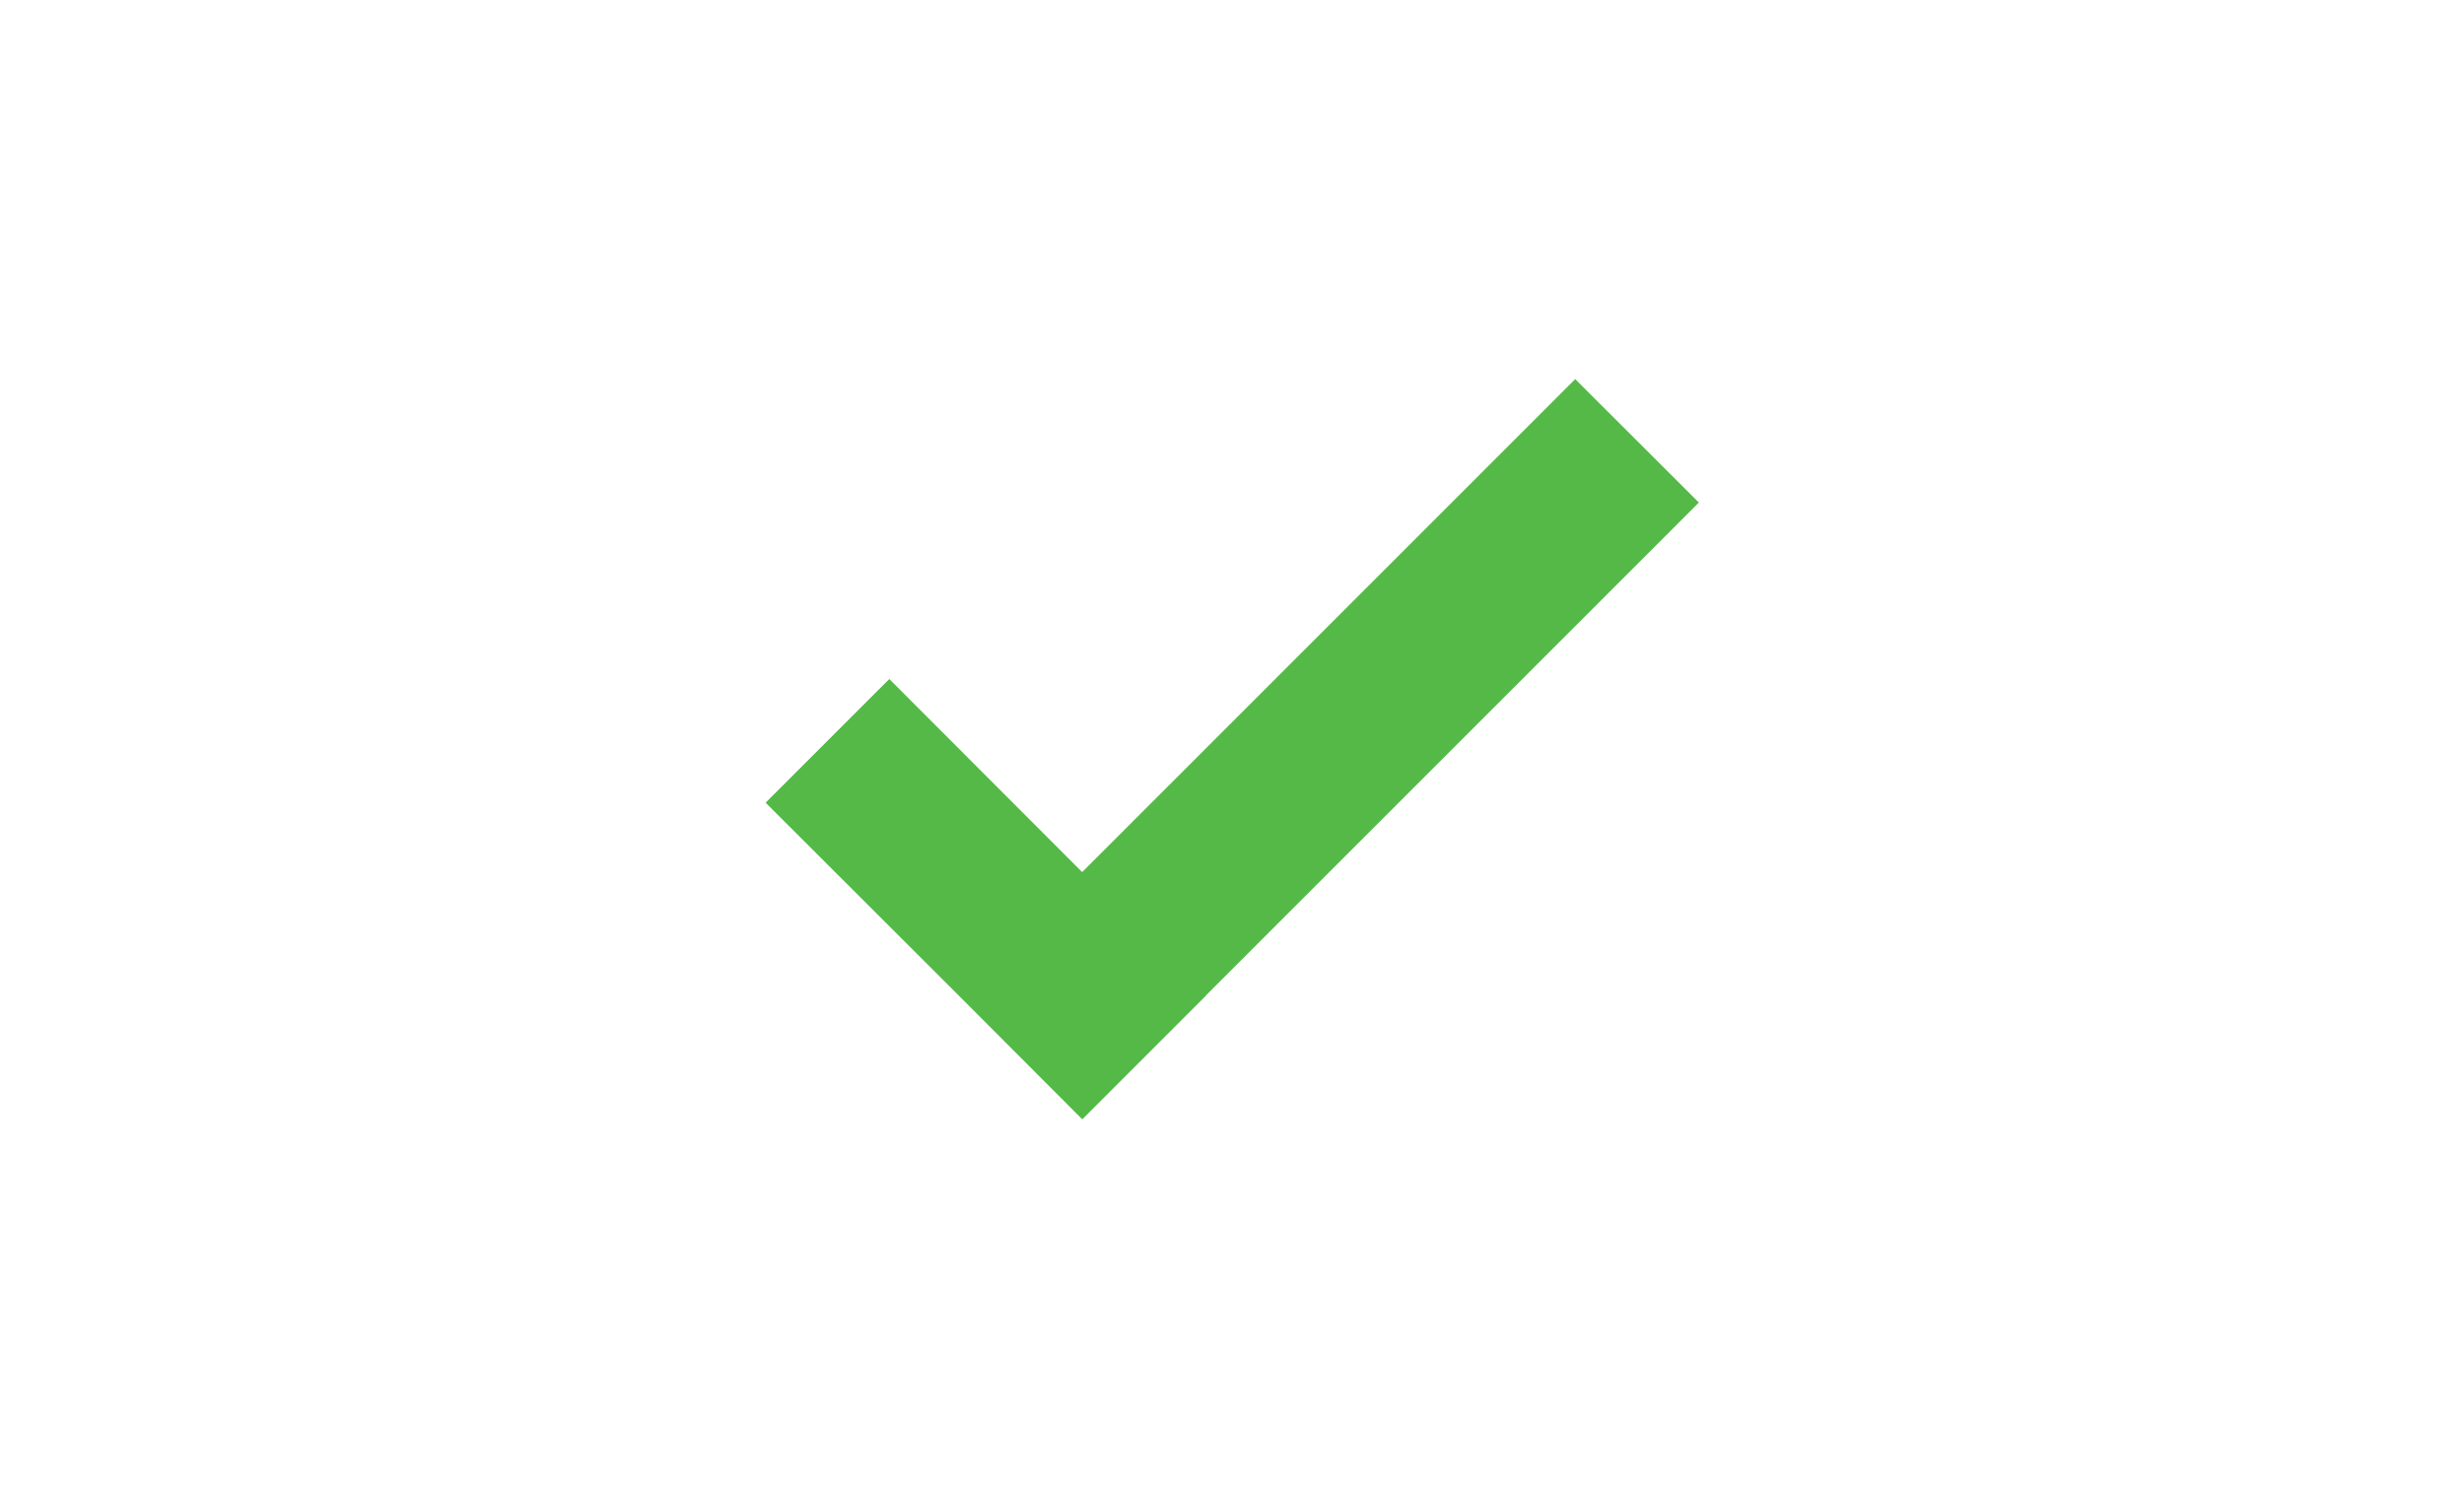
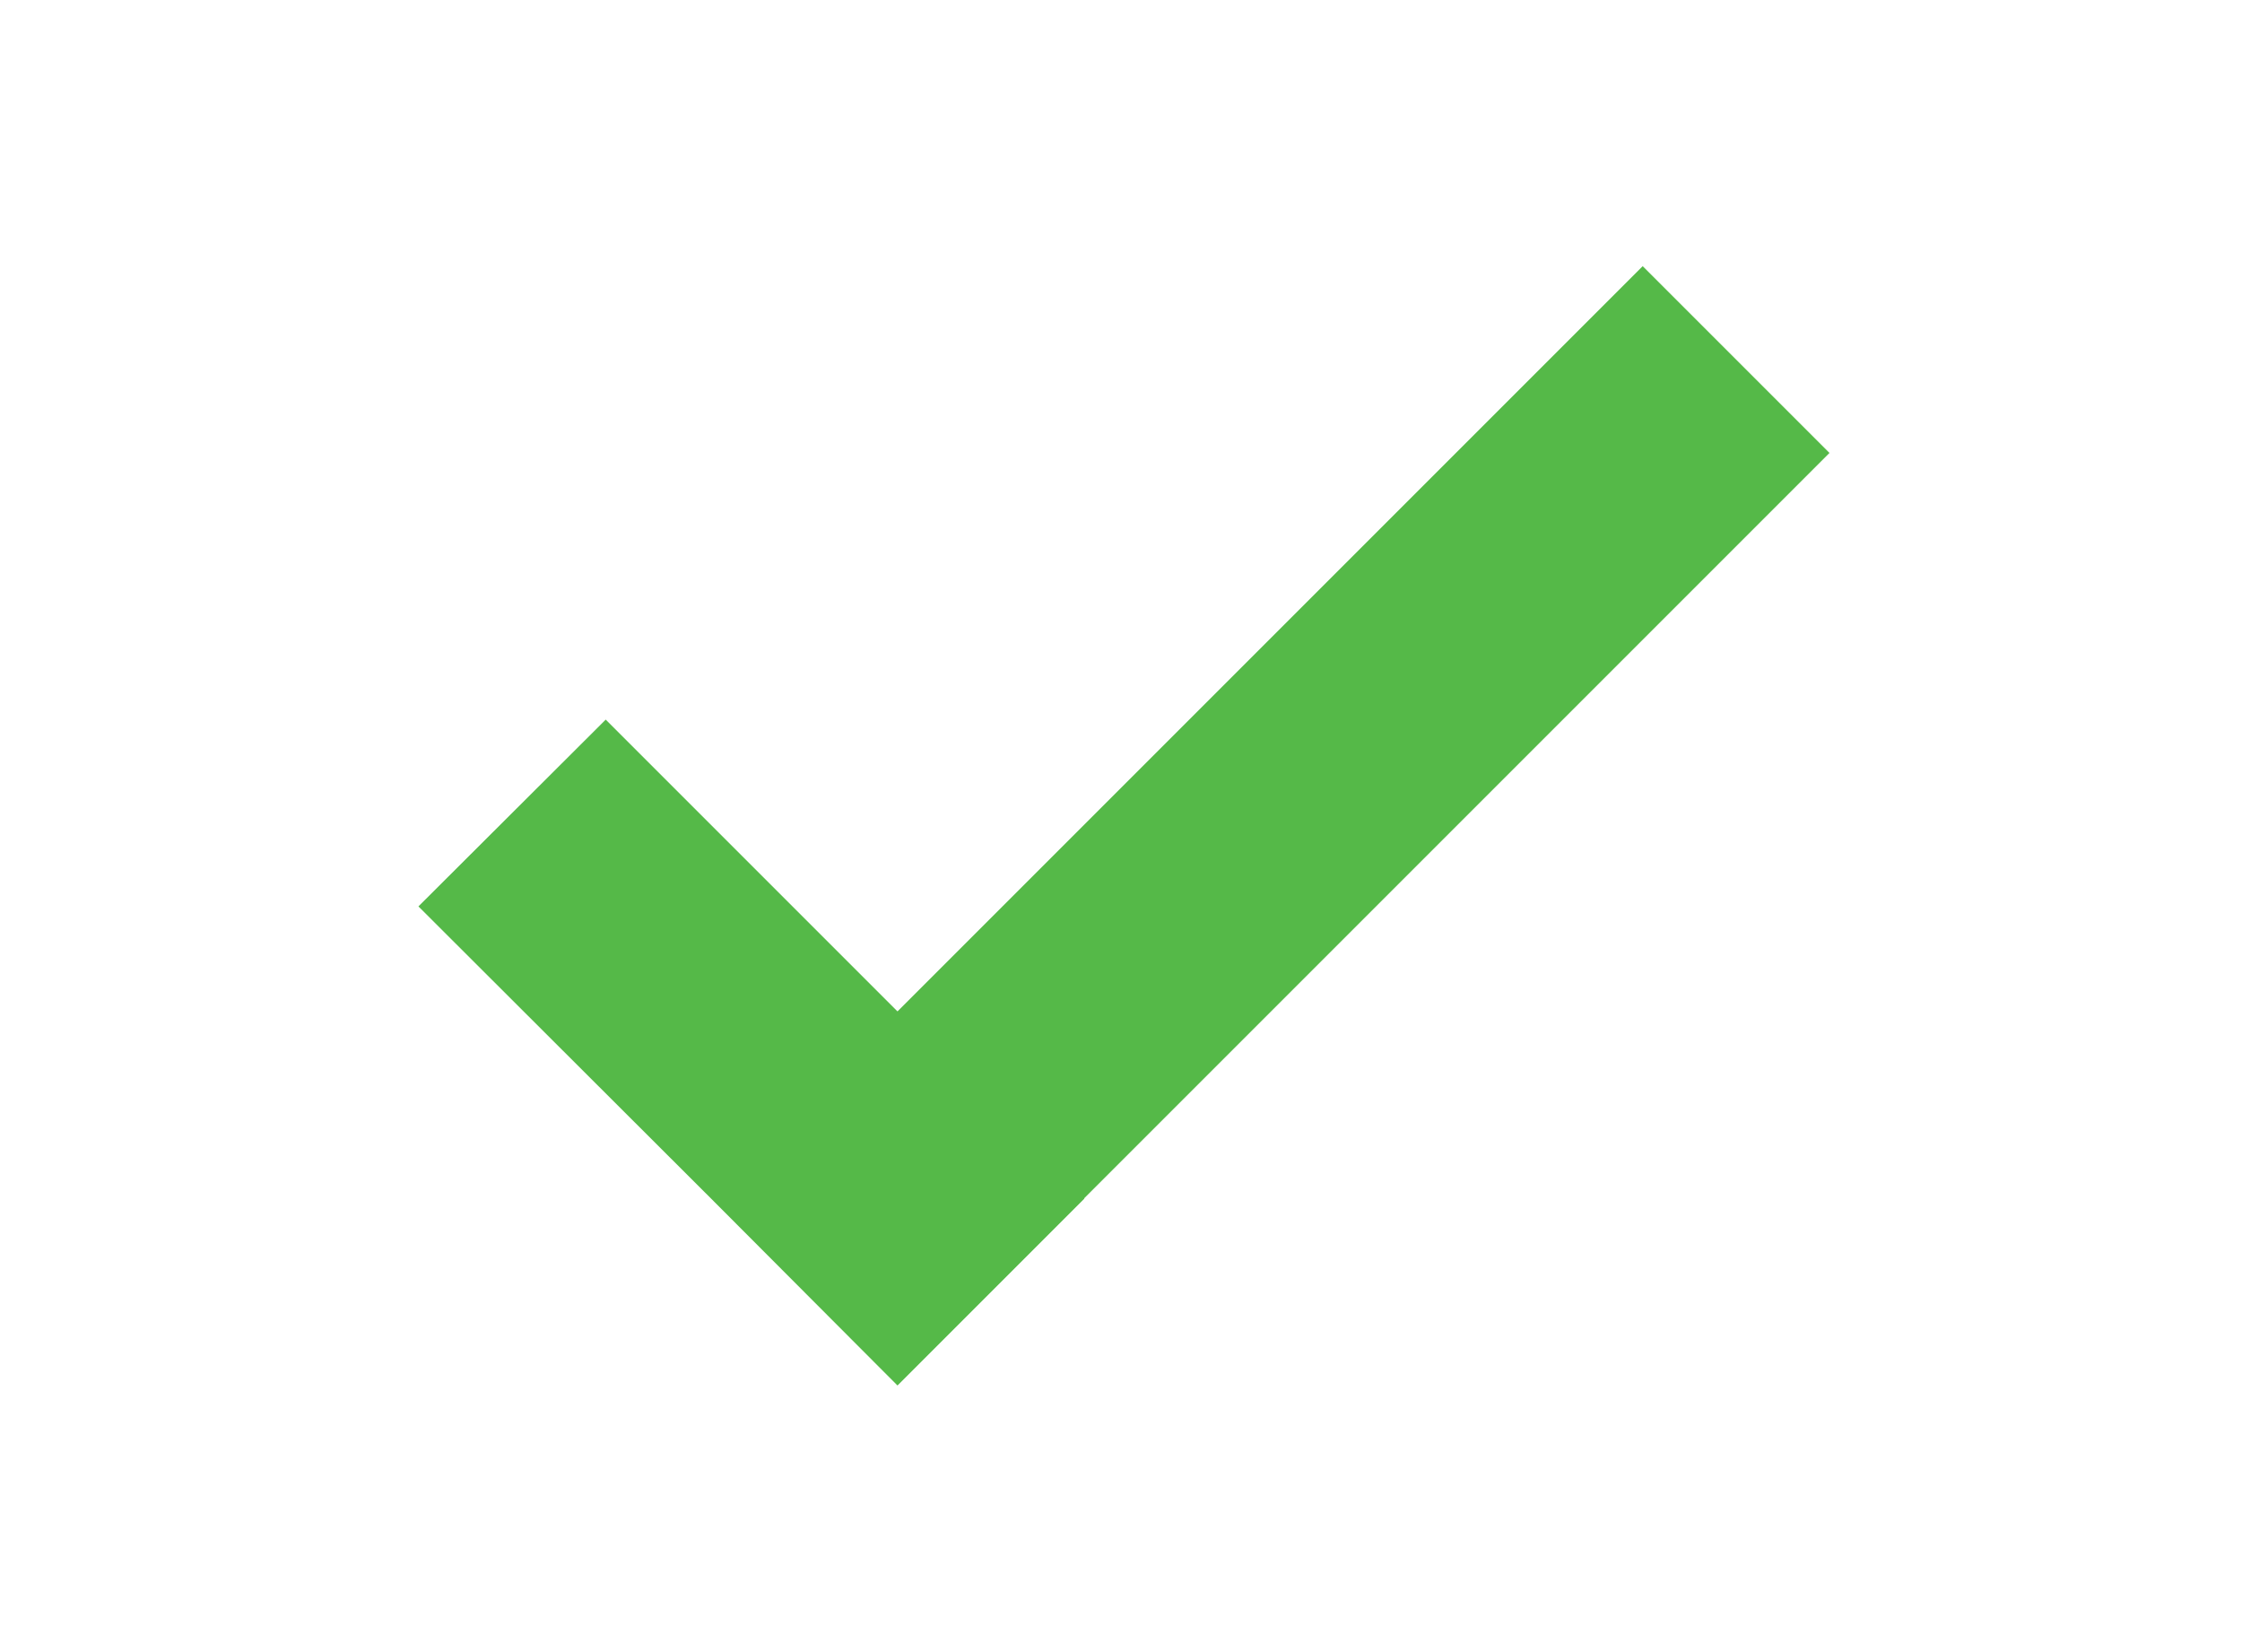
- <svg xmlns="http://www.w3.org/2000/svg" version="1.1" id="Capa_1" x="0px" y="0px" viewBox="0 0 1008 612" style="enable-background:new 0 0 1008 612;" xml:space="preserve">
+ <svg xmlns="http://www.w3.org/2000/svg" version="1.1" id="Capa_1" x="0px" y="0px" viewBox="0 0 454.9 335.1" style="enable-background:new 0 0 454.9 335.1;" xml:space="preserve">
  <style type="text/css">
	.st0{fill:#55B948;}
</style>
-   <polygon class="st0" points="695,205.6 644.4,155.1 442.7,356.8 363.8,277.8 313.2,328.4 392.2,407.3 392.2,407.3 442.7,457.9   442.7,457.9 442.8,457.9 493.3,407.4 493.3,407.3 " />
+   <polygon class="st0" points="371.2,91.9 333.3,54 182.1,205.2 122.9,146 84.9,183.9 144.2,243.1 144.2,243.1 182.1,281.1   182.1,281.1 182.1,281.1 220,243.2 220,243.1 " />
</svg>
